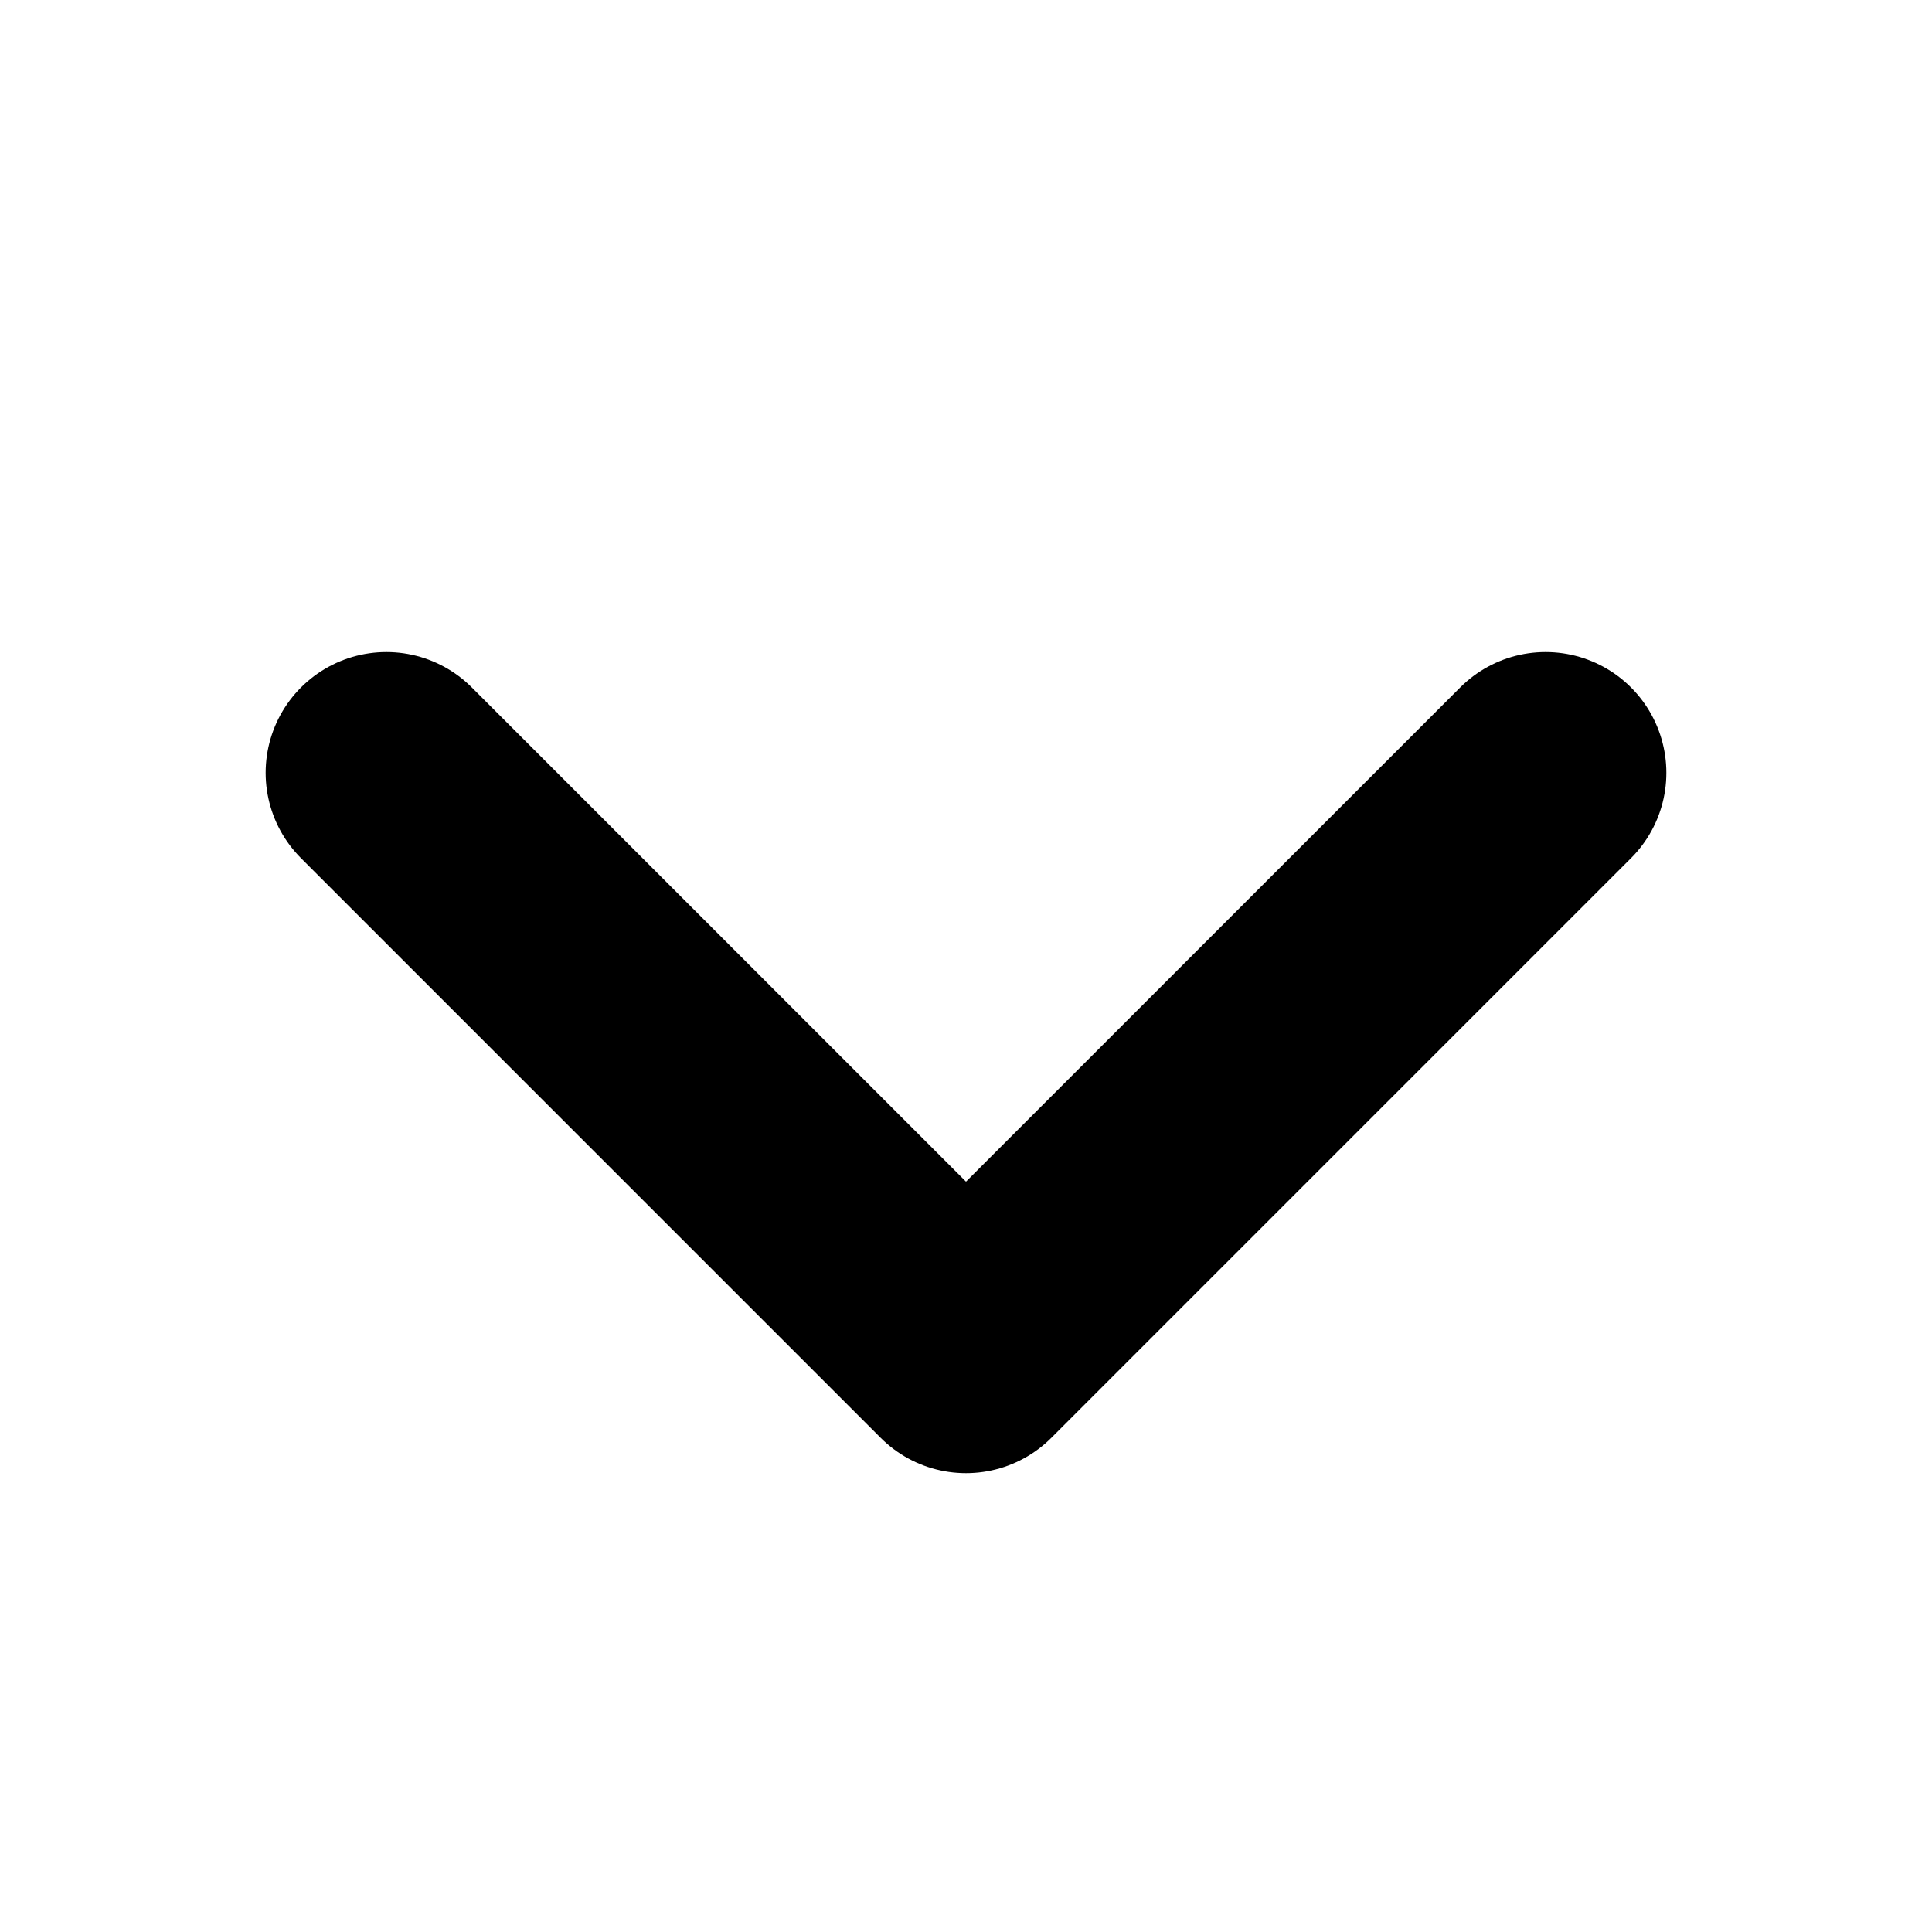
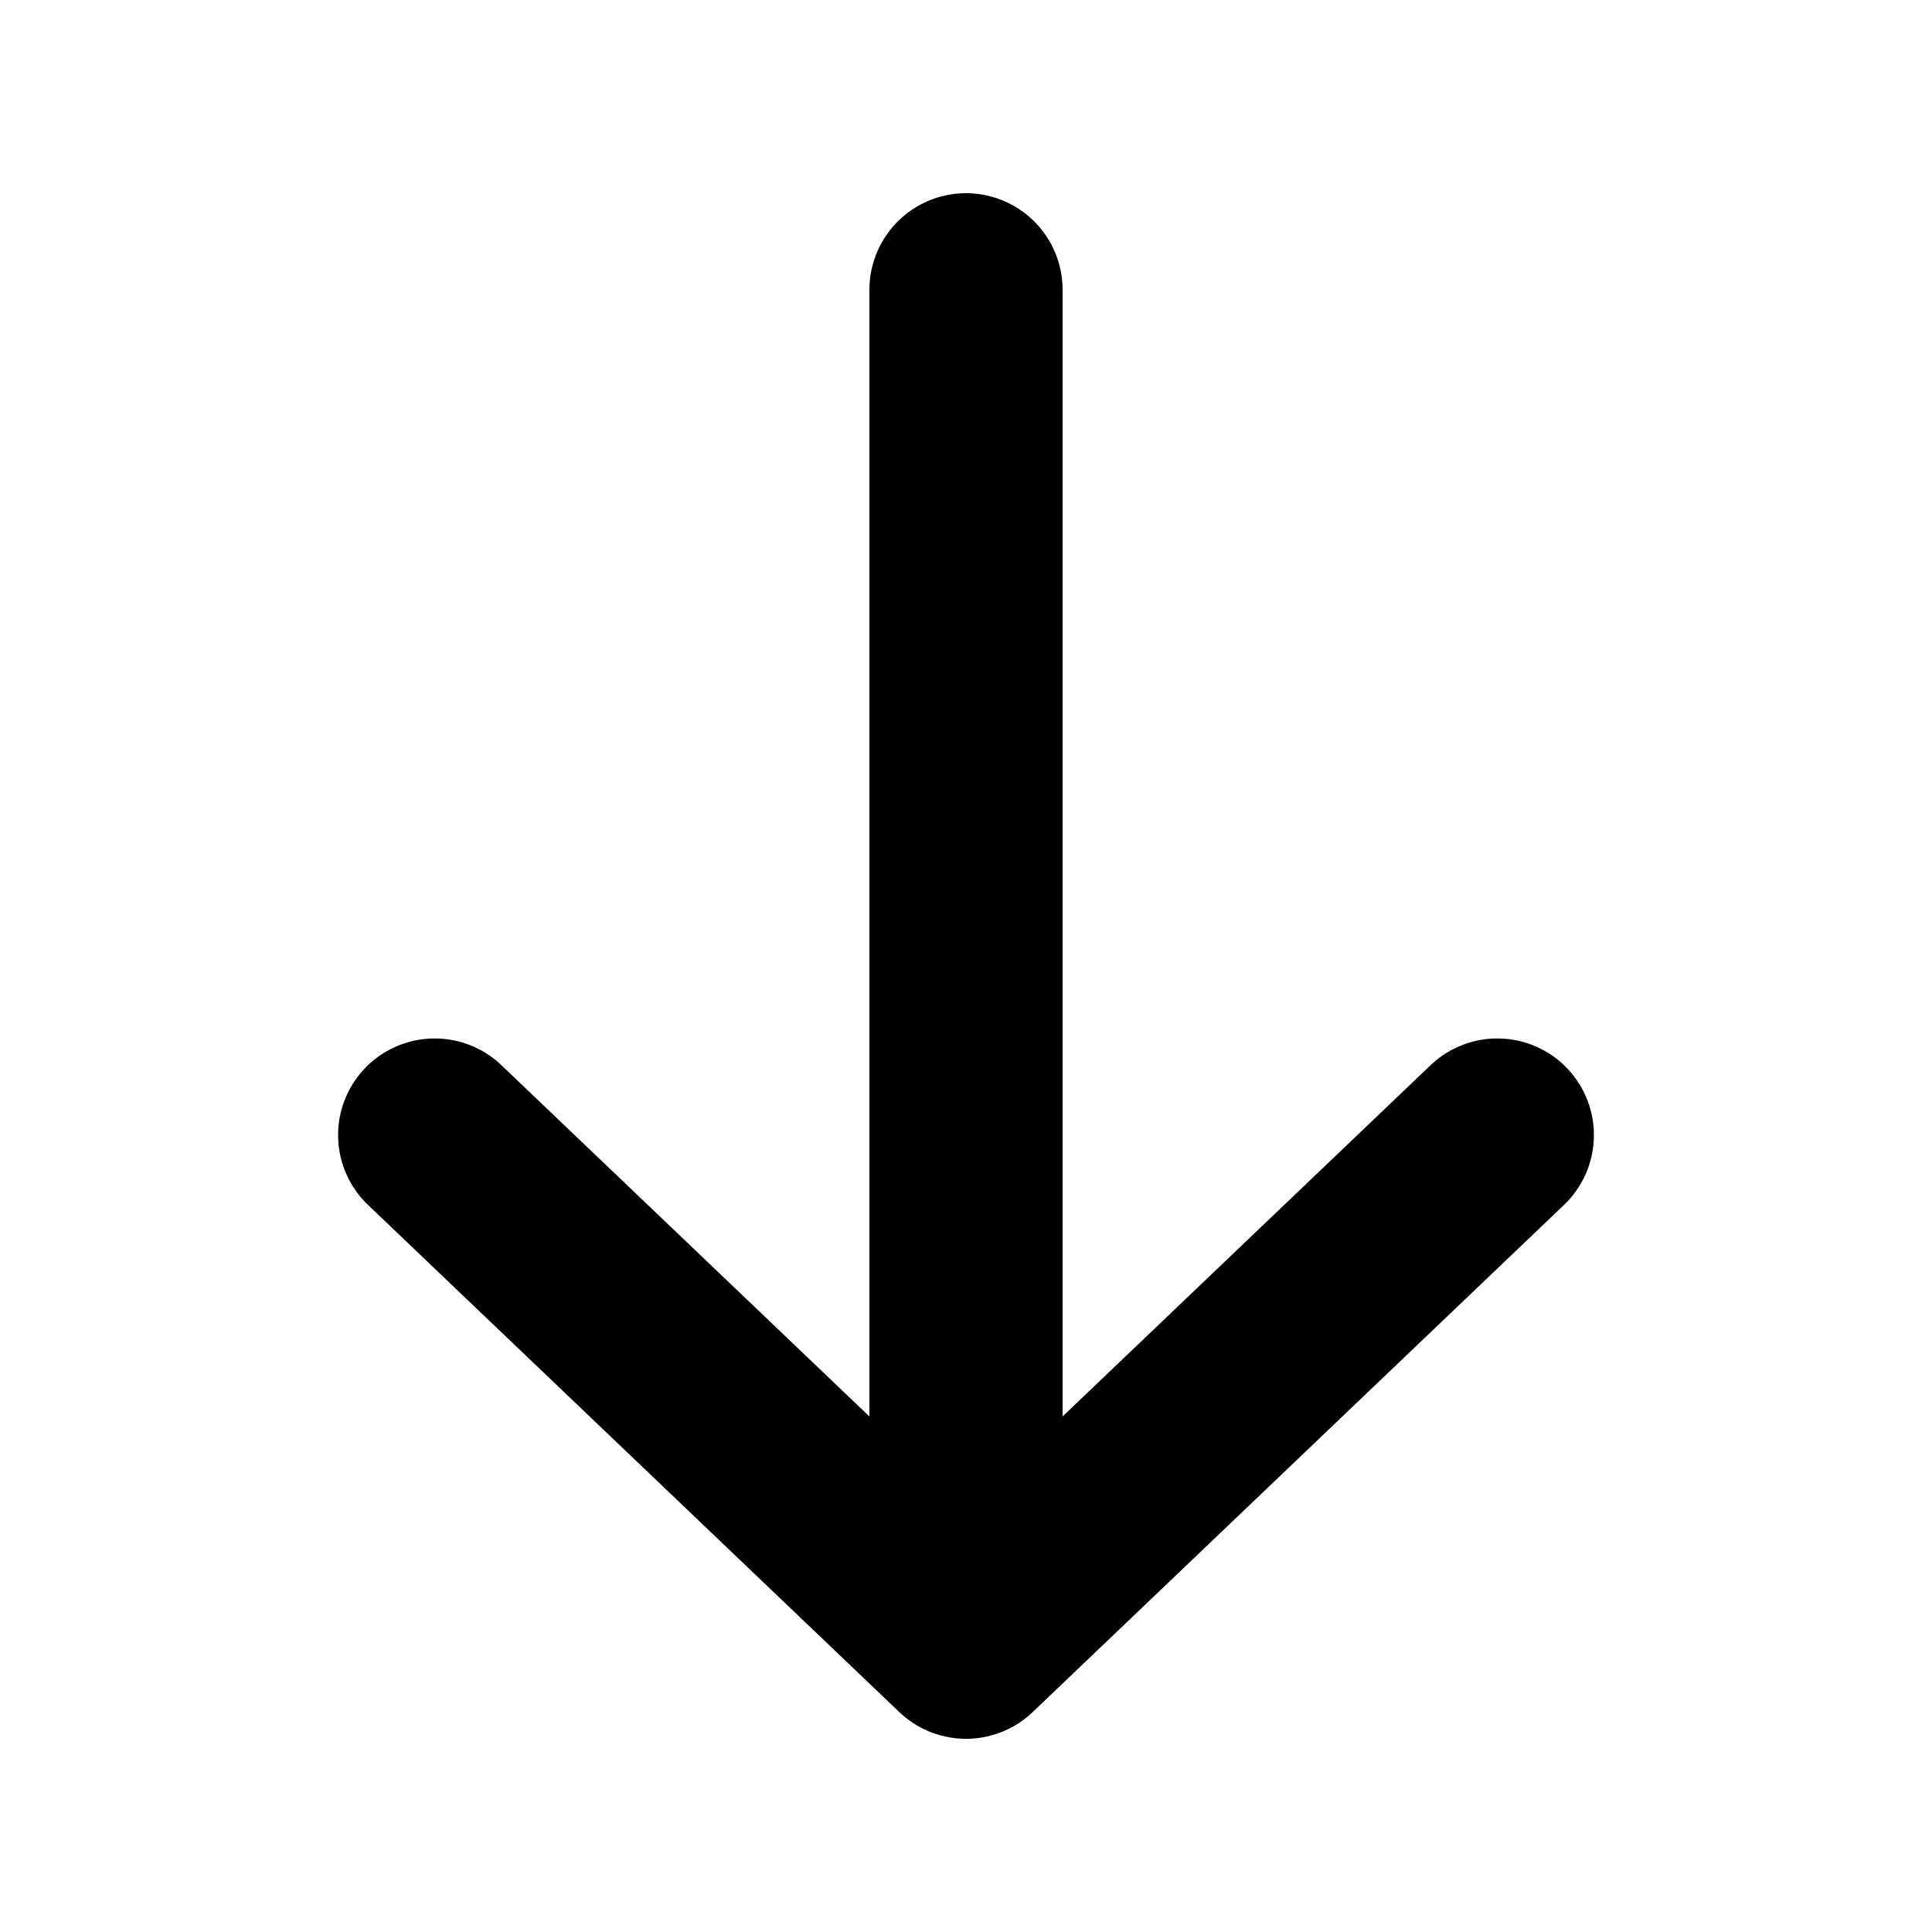
<svg xmlns="http://www.w3.org/2000/svg" width="20" height="20" viewBox="0 0 20 20" fill="none">
-   <path d="M4 8L10 14L16 8" stroke="currentColor" stroke-width="2.5" stroke-linecap="round" stroke-linejoin="round" />
+   <path d="M10 3V17M10 17L4.5 11.75M10 17L15.5 11.75" stroke="currentColor" stroke-width="2" stroke-linecap="round" stroke-linejoin="round" />
</svg>
